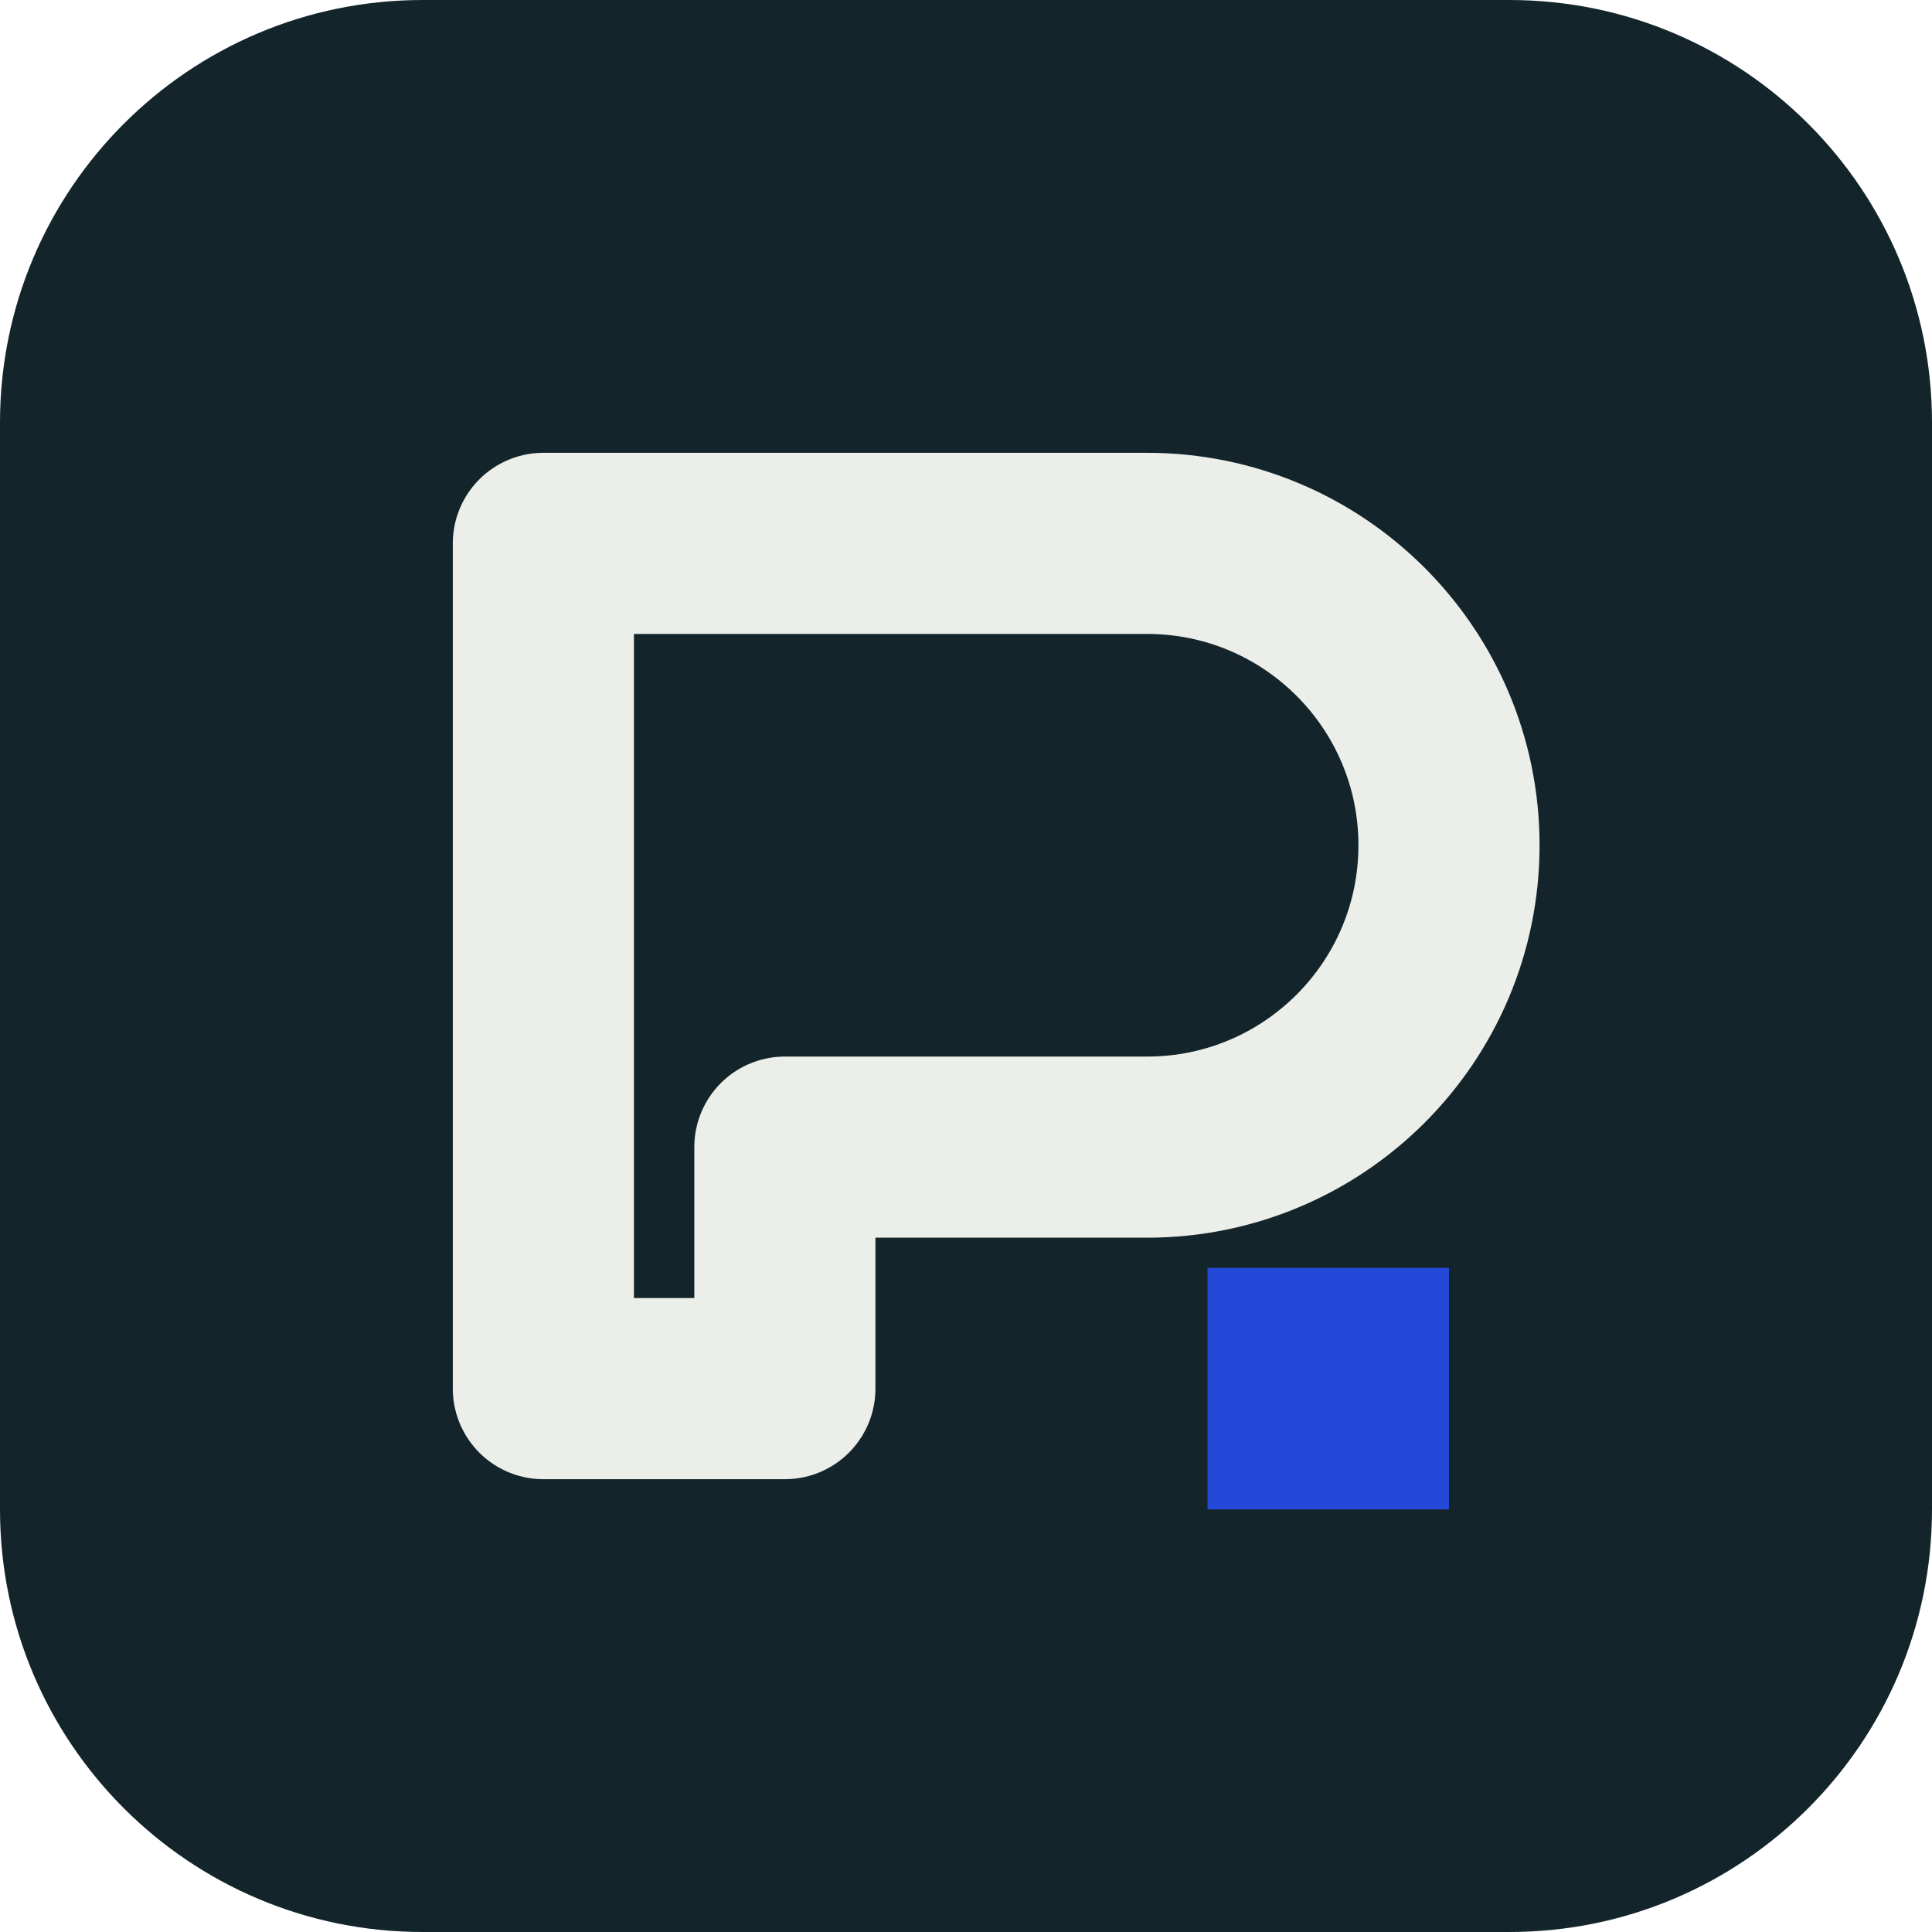
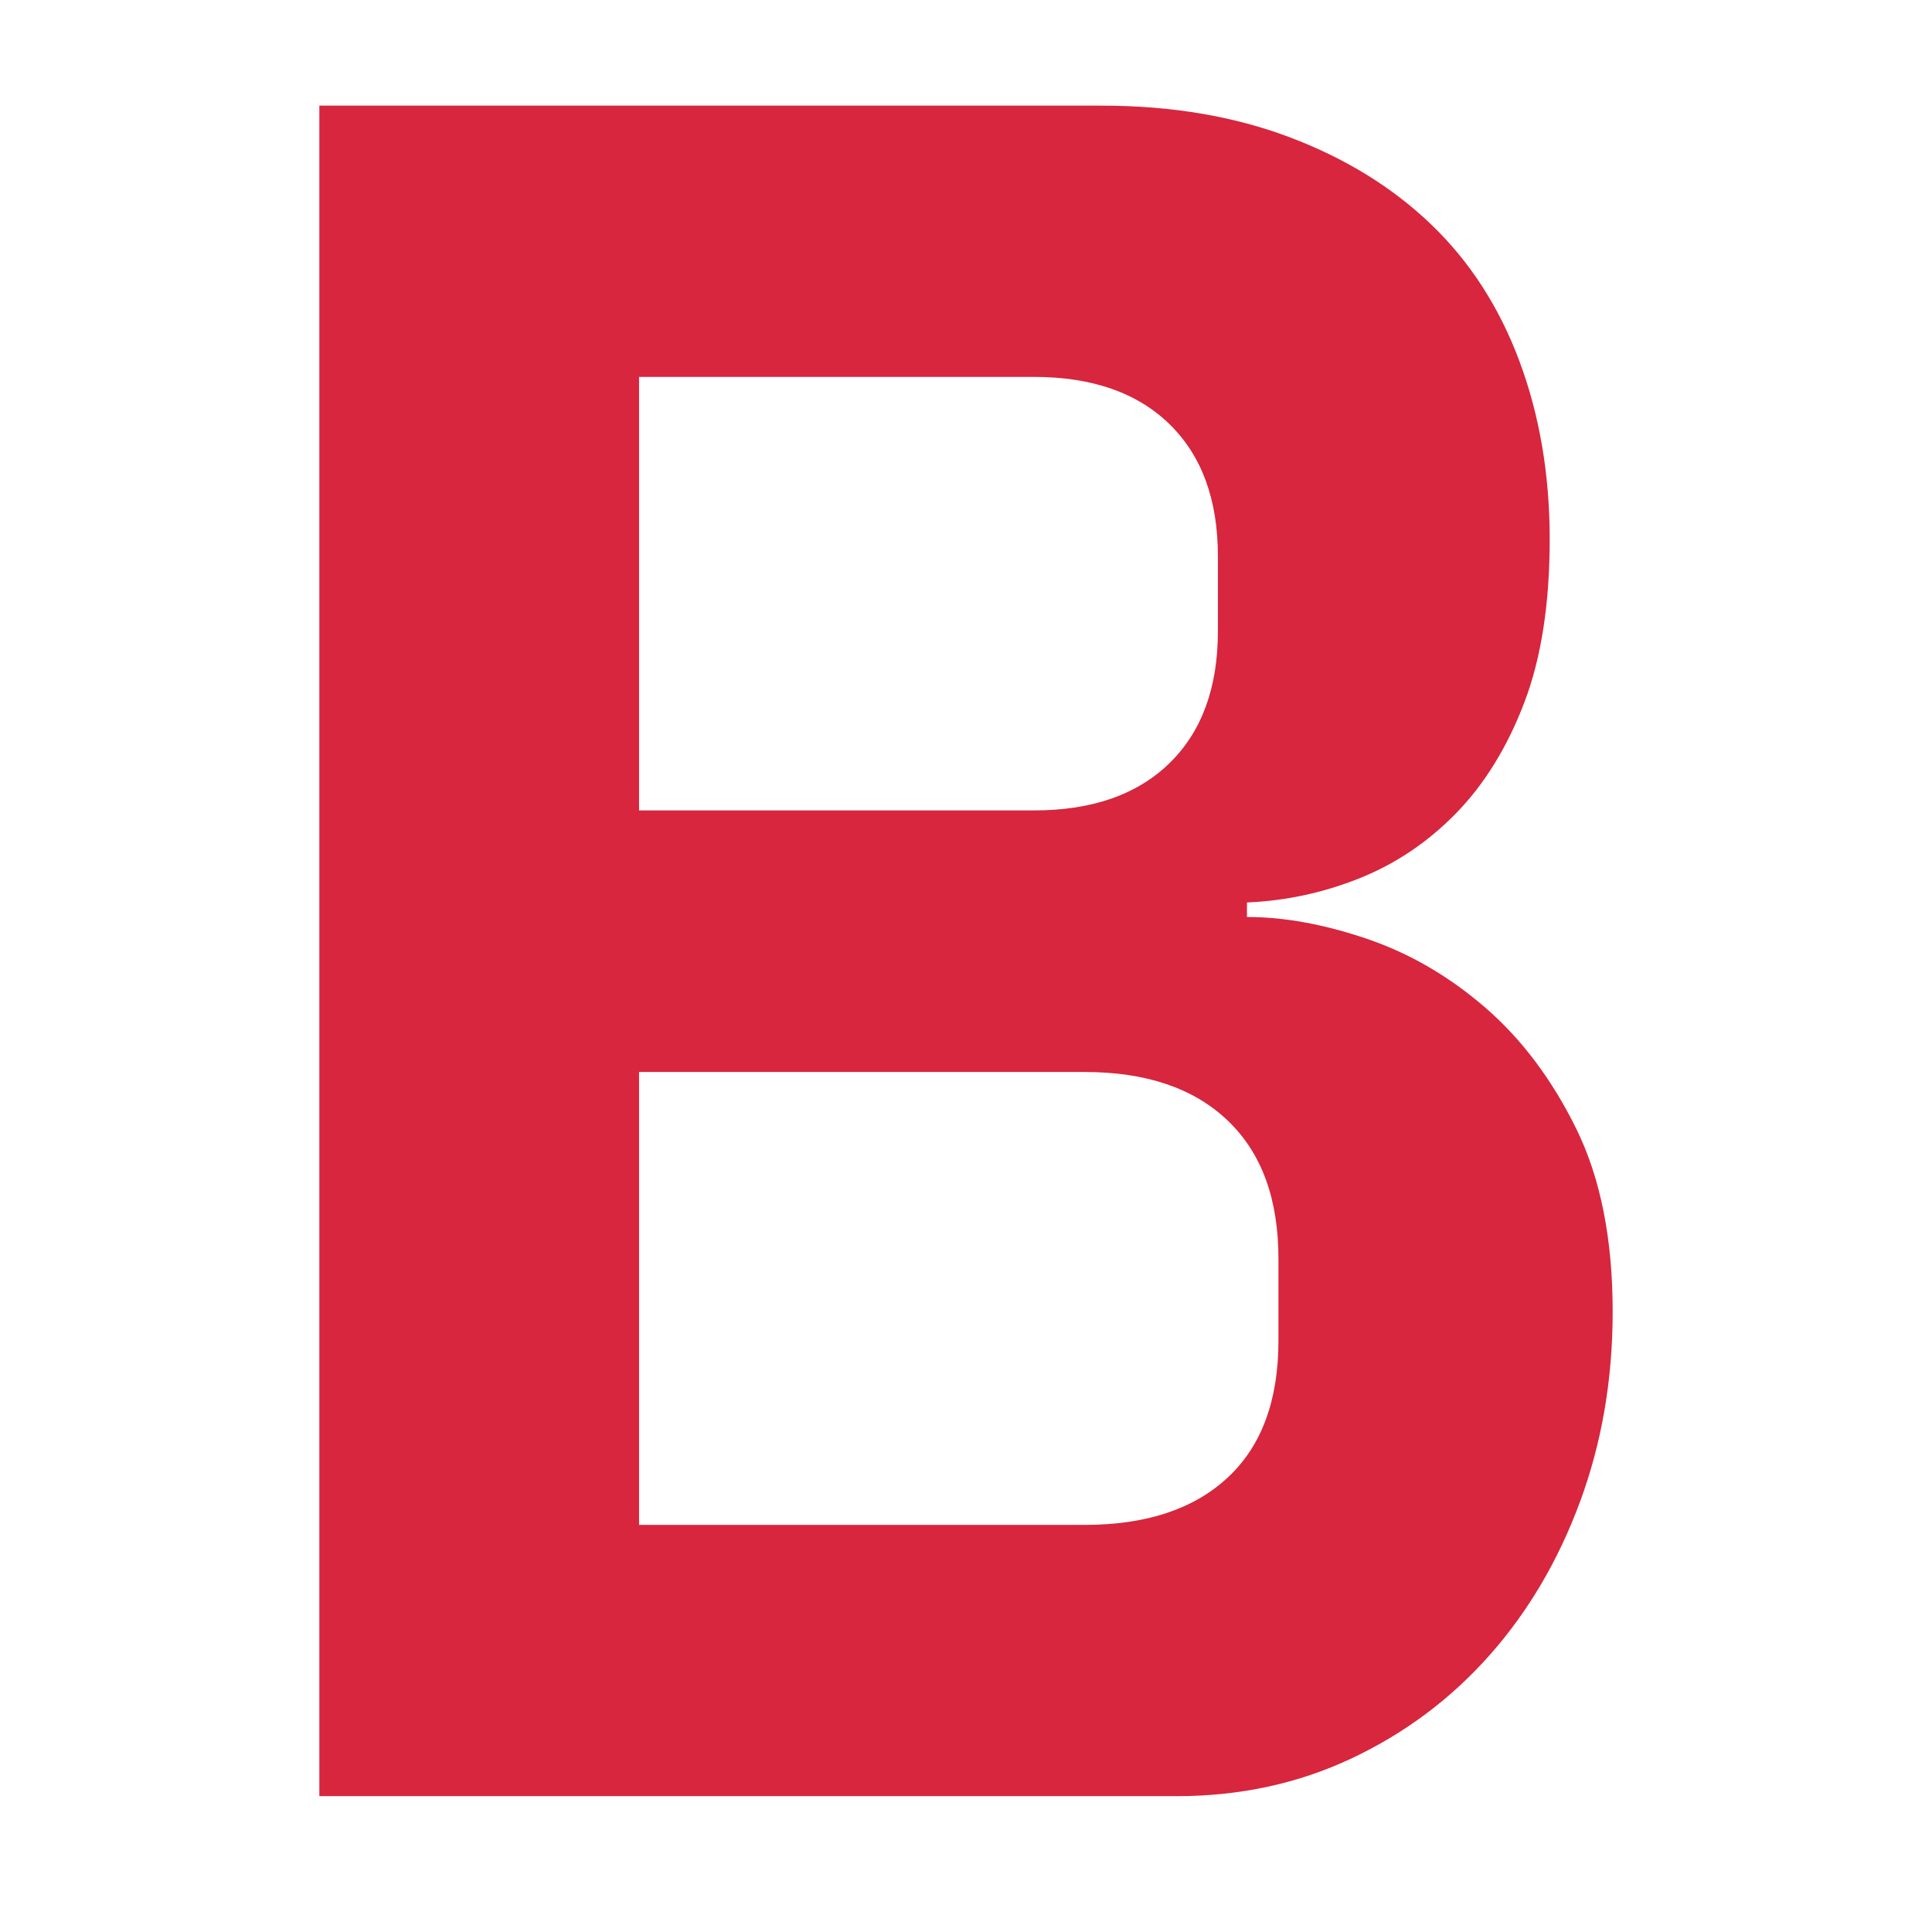
<svg xmlns="http://www.w3.org/2000/svg" viewBox="0 0 64 64">
-   <rect width="64" height="64" rx="14" fill="#13252B" />
-   <path d="M18 18h20a10 10 0 0 1 0 20H26v8h-8z" fill="none" stroke="#ECEEE9" stroke-width="6" stroke-linejoin="round" />
-   <rect x="40" y="42" width="8" height="8" fill="#2448D8" />
+   <path fill="#D7263D" transform="translate(4.000 59.500) scale(0.08023 -0.08023)" d="M82 698H405Q448 698 482.5 685.0Q517 672 541.0 649.0Q565 626 577.5 592.5Q590 559 590 519Q590 479 579.5 451.5Q569 424 551.5 406.0Q534 388 511.5 379.0Q489 370 465 369V363Q488 363 514.5 354.0Q541 345 563.5 325.5Q586 306 601.0 275.5Q616 245 616 200Q616 158 602.5 121.5Q589 85 565.0 58.0Q541 31 508.0 15.5Q475 0 436 0H82ZM214 112H398Q436 112 457.0 131.5Q478 151 478 188V222Q478 259 457.0 279.0Q436 299 398 299H214ZM214 407H377Q413 407 433.0 426.5Q453 446 453 481V512Q453 547 433.0 566.5Q413 586 377 586H214Z" />
</svg>
